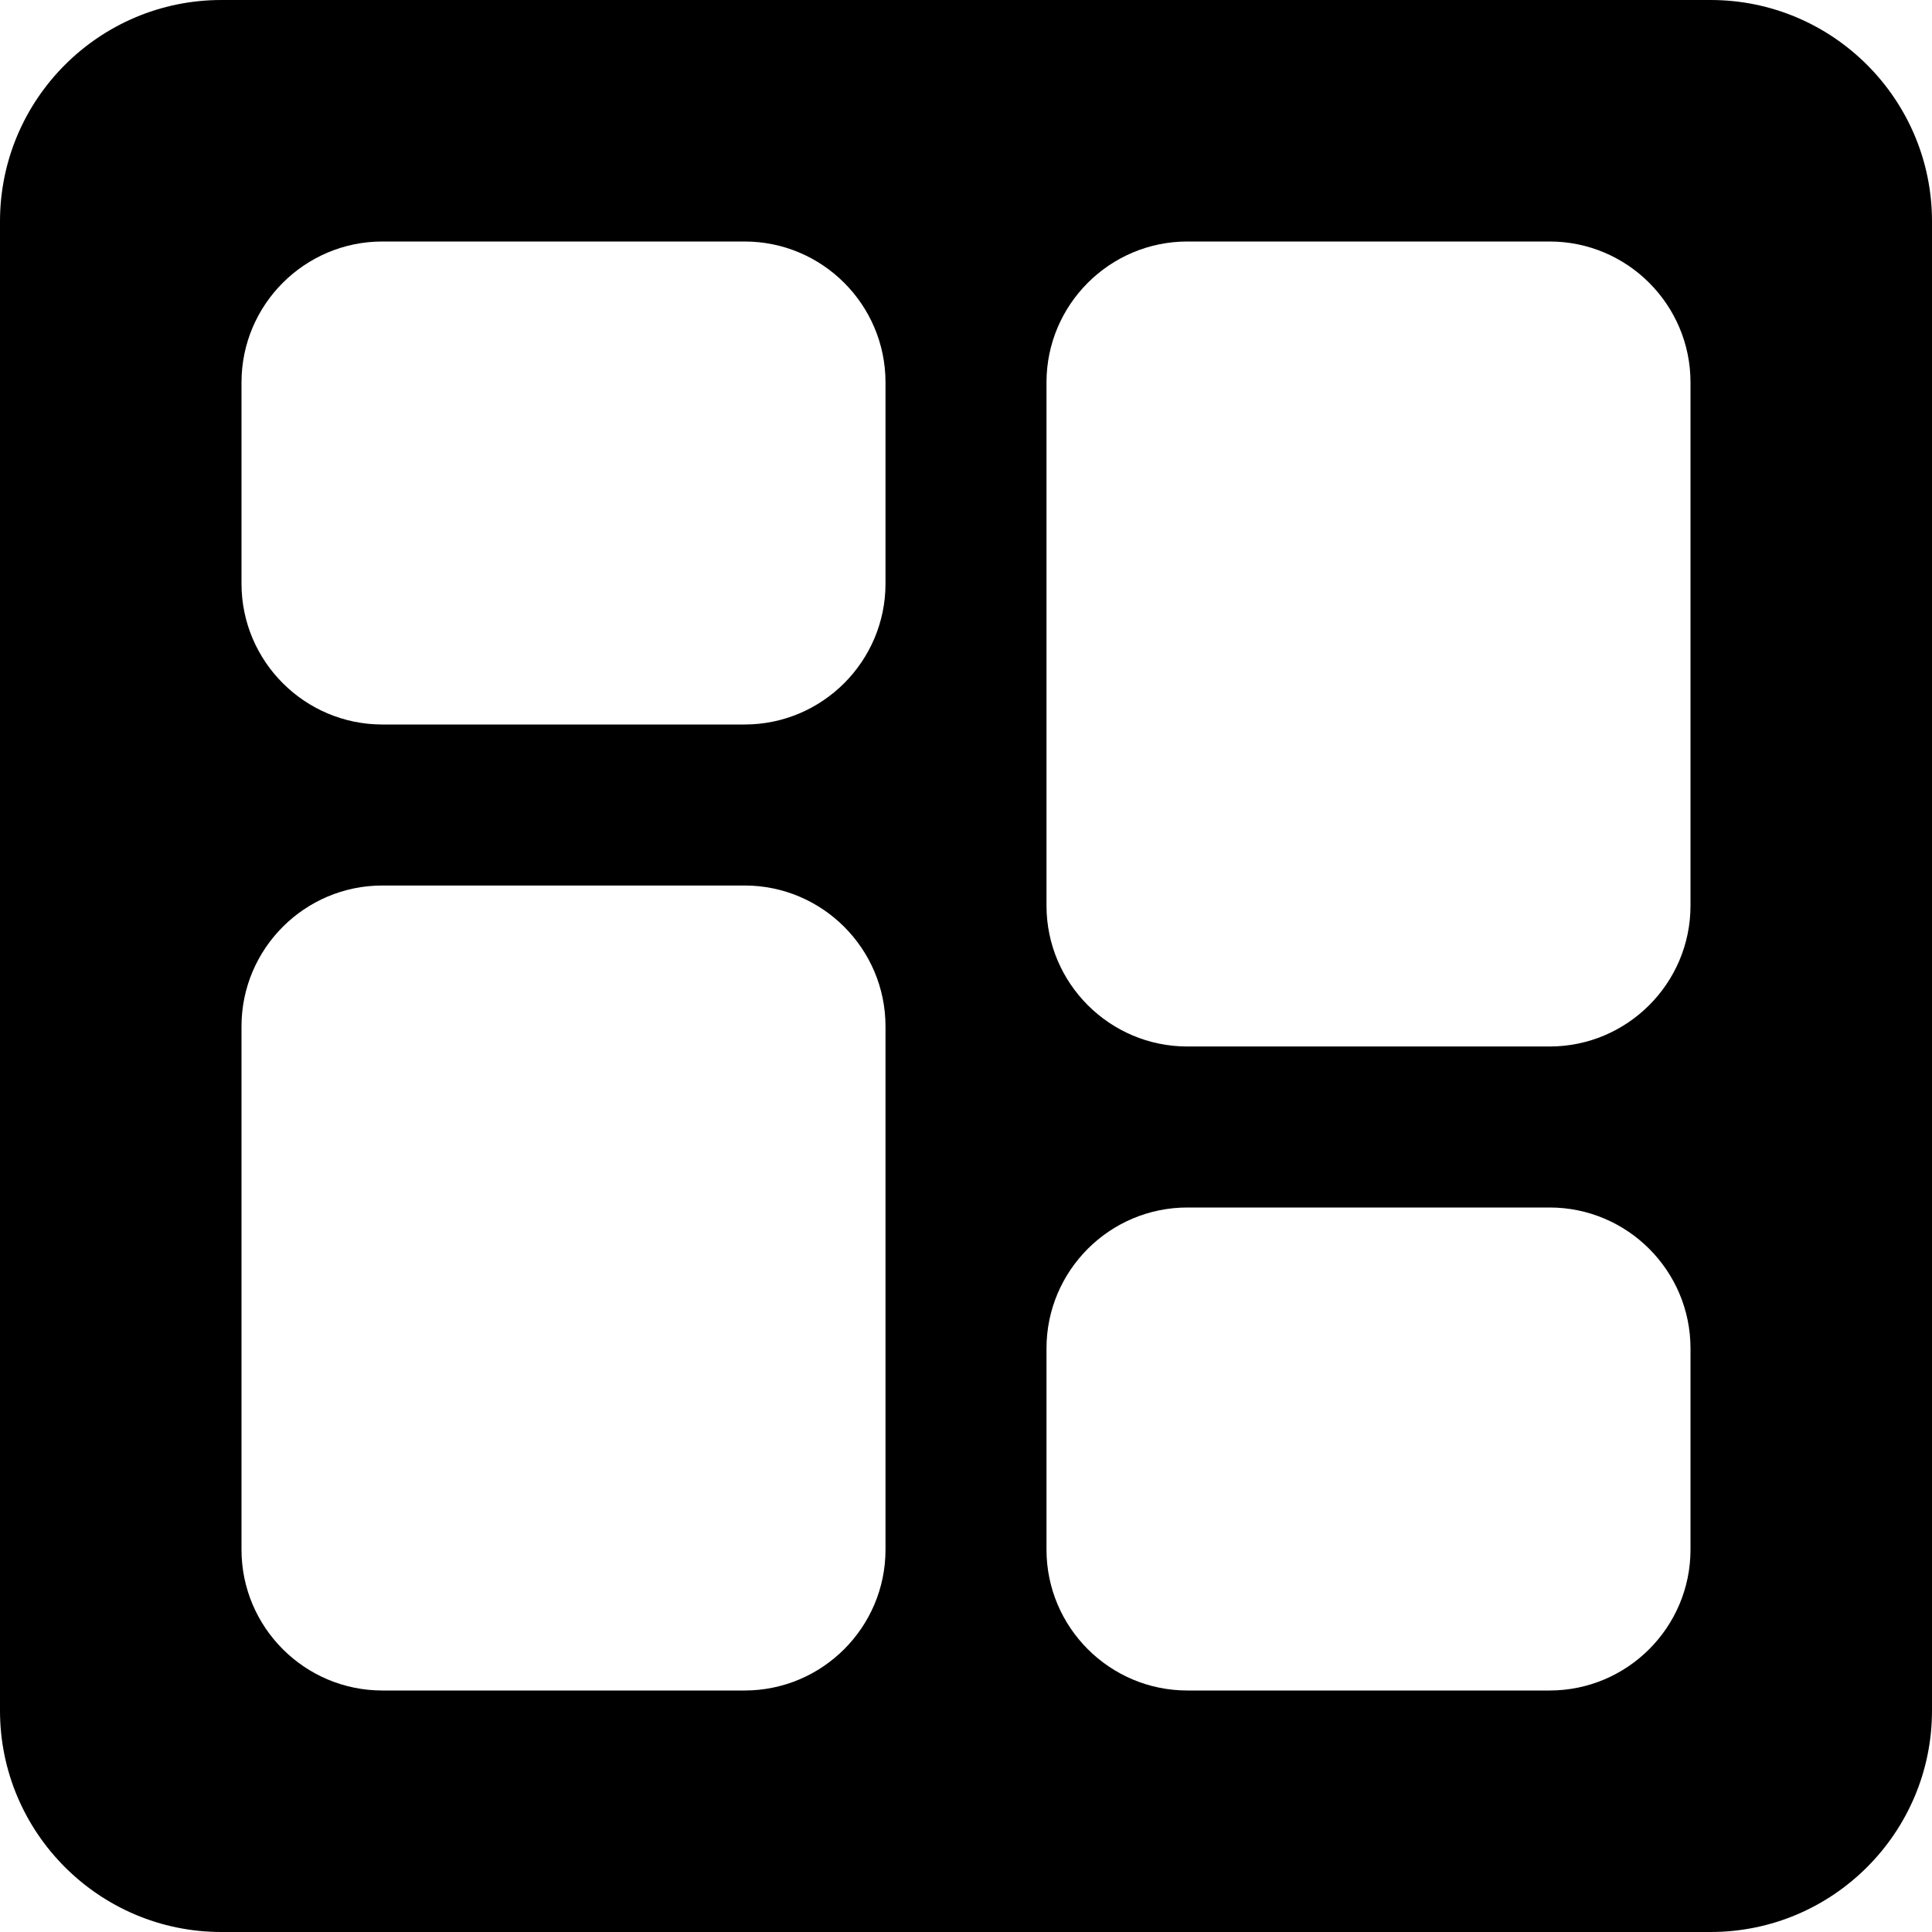
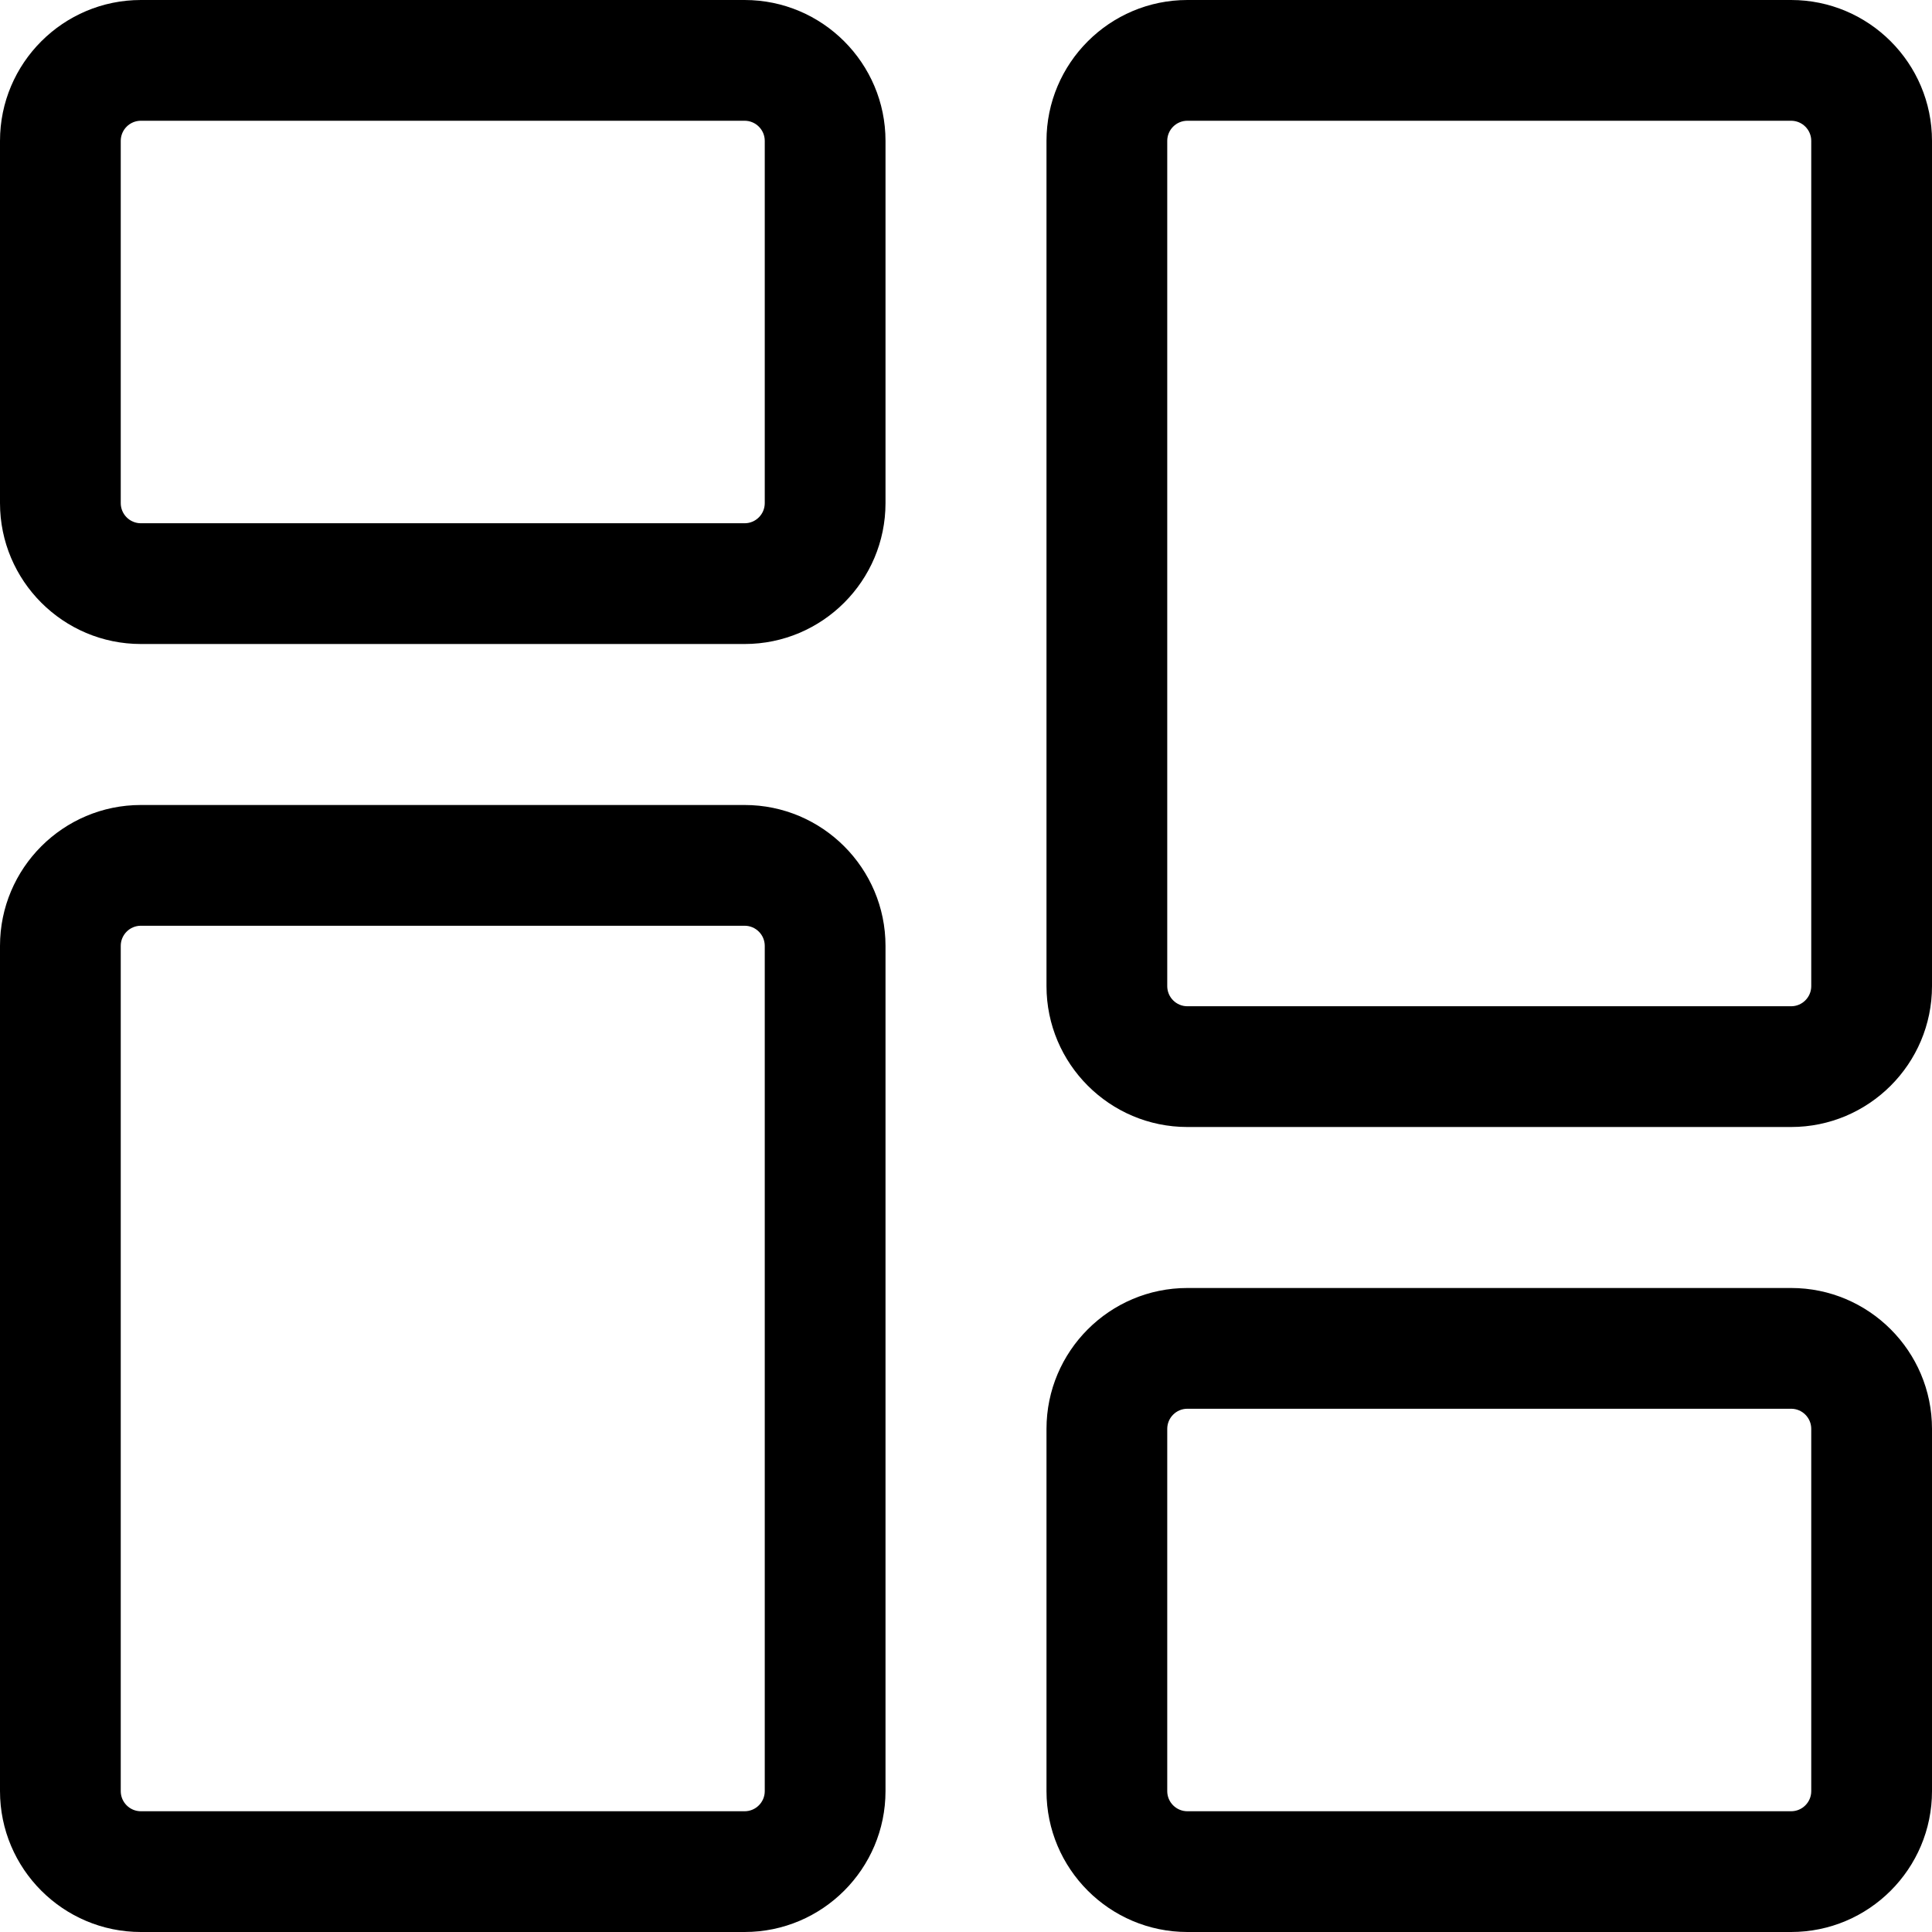
<svg xmlns="http://www.w3.org/2000/svg" height="512pt" viewBox="0 0 512 512" width="512pt">
-   <path d="m453.332 0h-394.664c-32.363 0-58.668 26.305-58.668 58.668v394.664c0 32.363 26.305 58.668 58.668 58.668h394.664c32.363 0 58.668-26.305 58.668-58.668v-394.664c0-32.363-26.305-58.668-58.668-58.668zm-218.664 410.668c0 20.586-16.746 37.332-37.336 37.332h-96c-20.586 0-37.332-16.746-37.332-37.332v-138.668c0-20.586 16.746-37.332 37.332-37.332h96c20.59 0 37.336 16.746 37.336 37.332zm0-256c0 20.586-16.746 37.332-37.336 37.332h-96c-20.586 0-37.332-16.746-37.332-37.332v-53.336c0-20.586 16.746-37.332 37.332-37.332h96c20.59 0 37.336 16.746 37.336 37.332zm213.332 256c0 20.586-16.746 37.332-37.332 37.332h-96c-20.59 0-37.336-16.746-37.336-37.332v-53.336c0-20.586 16.746-37.332 37.336-37.332h96c20.586 0 37.332 16.746 37.332 37.332zm0-170.668c0 20.586-16.746 37.332-37.332 37.332h-96c-20.59 0-37.336-16.746-37.336-37.332v-138.668c0-20.586 16.746-37.332 37.336-37.332h96c20.586 0 37.332 16.746 37.332 37.332zm0 0" />
+   <path d="m197.332 170.668h-160c-20.586 0-37.332-16.746-37.332-37.336v-96c0-20.586 16.746-37.332 37.332-37.332h160c20.59 0 37.336 16.746 37.336 37.332v96c0 20.59-16.746 37.336-37.336 37.336zm-160-138.668c-2.941 0-5.332 2.391-5.332 5.332v96c0 2.945 2.391 5.336 5.332 5.336h160c2.945 0 5.336-2.391 5.336-5.336v-96c0-2.941-2.391-5.332-5.336-5.332zm0 0" />
+   <path d="m197.332 512h-160c-20.586 0-37.332-16.746-37.332-37.332v-224c0-20.59 16.746-37.336 37.332-37.336h160c20.59 0 37.336 16.746 37.336 37.336v224c0 20.586-16.746 37.332-37.336 37.332zm-160-266.668c-2.941 0-5.332 2.391-5.332 5.336v224c0 2.941 2.391 5.332 5.332 5.332h160c2.945 0 5.336-2.391 5.336-5.332v-224c0-2.945-2.391-5.336-5.336-5.336zm0 0" />
+   <path d="m474.668 512h-160c-20.59 0-37.336-16.746-37.336-37.332v-96c0-20.59 16.746-37.336 37.336-37.336h160c20.586 0 37.332 16.746 37.332 37.336v96c0 20.586-16.746 37.332-37.332 37.332zm-160-138.668c-2.945 0-5.336 2.391-5.336 5.336v96c0 2.941 2.391 5.332 5.336 5.332h160c2.941 0 5.332-2.391 5.332-5.332v-96c0-2.945-2.391-5.336-5.332-5.336zm0 0" />
+   <path d="m474.668 298.668h-160c-20.59 0-37.336-16.746-37.336-37.336v-224c0-20.586 16.746-37.332 37.336-37.332h160c20.586 0 37.332 16.746 37.332 37.332v224c0 20.59-16.746 37.336-37.332 37.336zm-160-266.668c-2.945 0-5.336 2.391-5.336 5.332v224c0 2.945 2.391 5.336 5.336 5.336h160c2.941 0 5.332-2.391 5.332-5.336v-224c0-2.941-2.391-5.332-5.332-5.332zm0 0" />
</svg>
